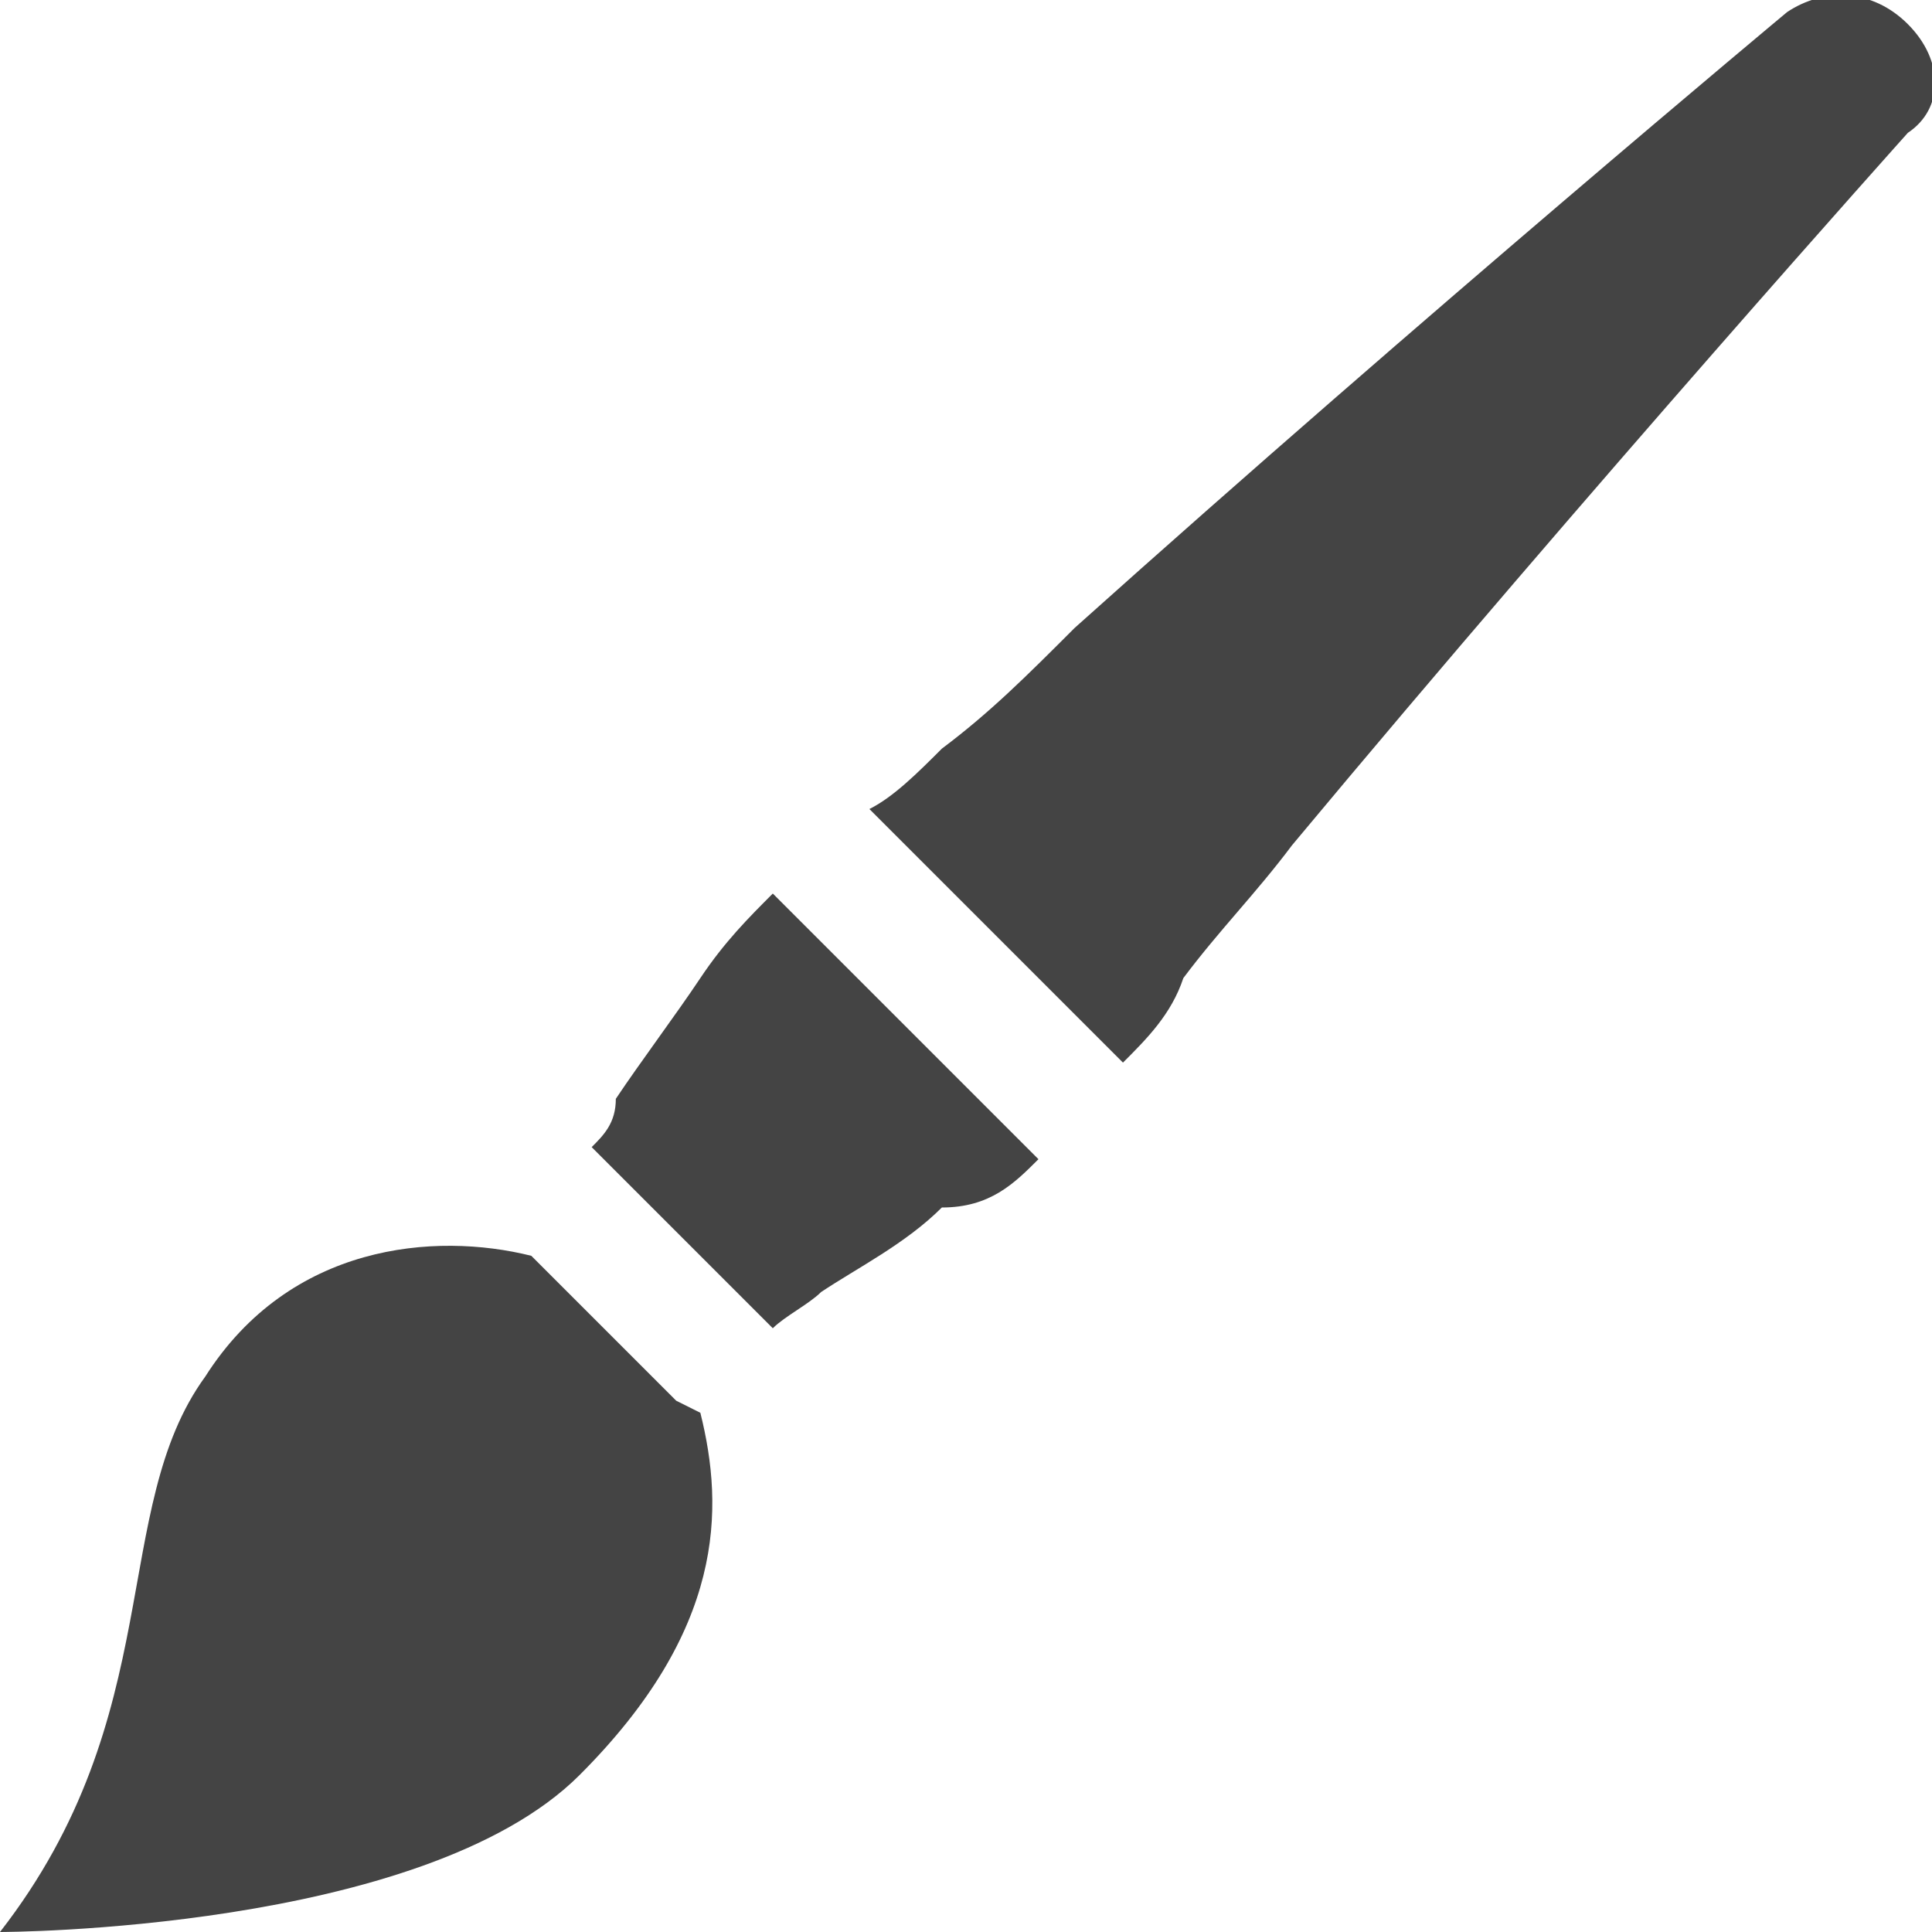
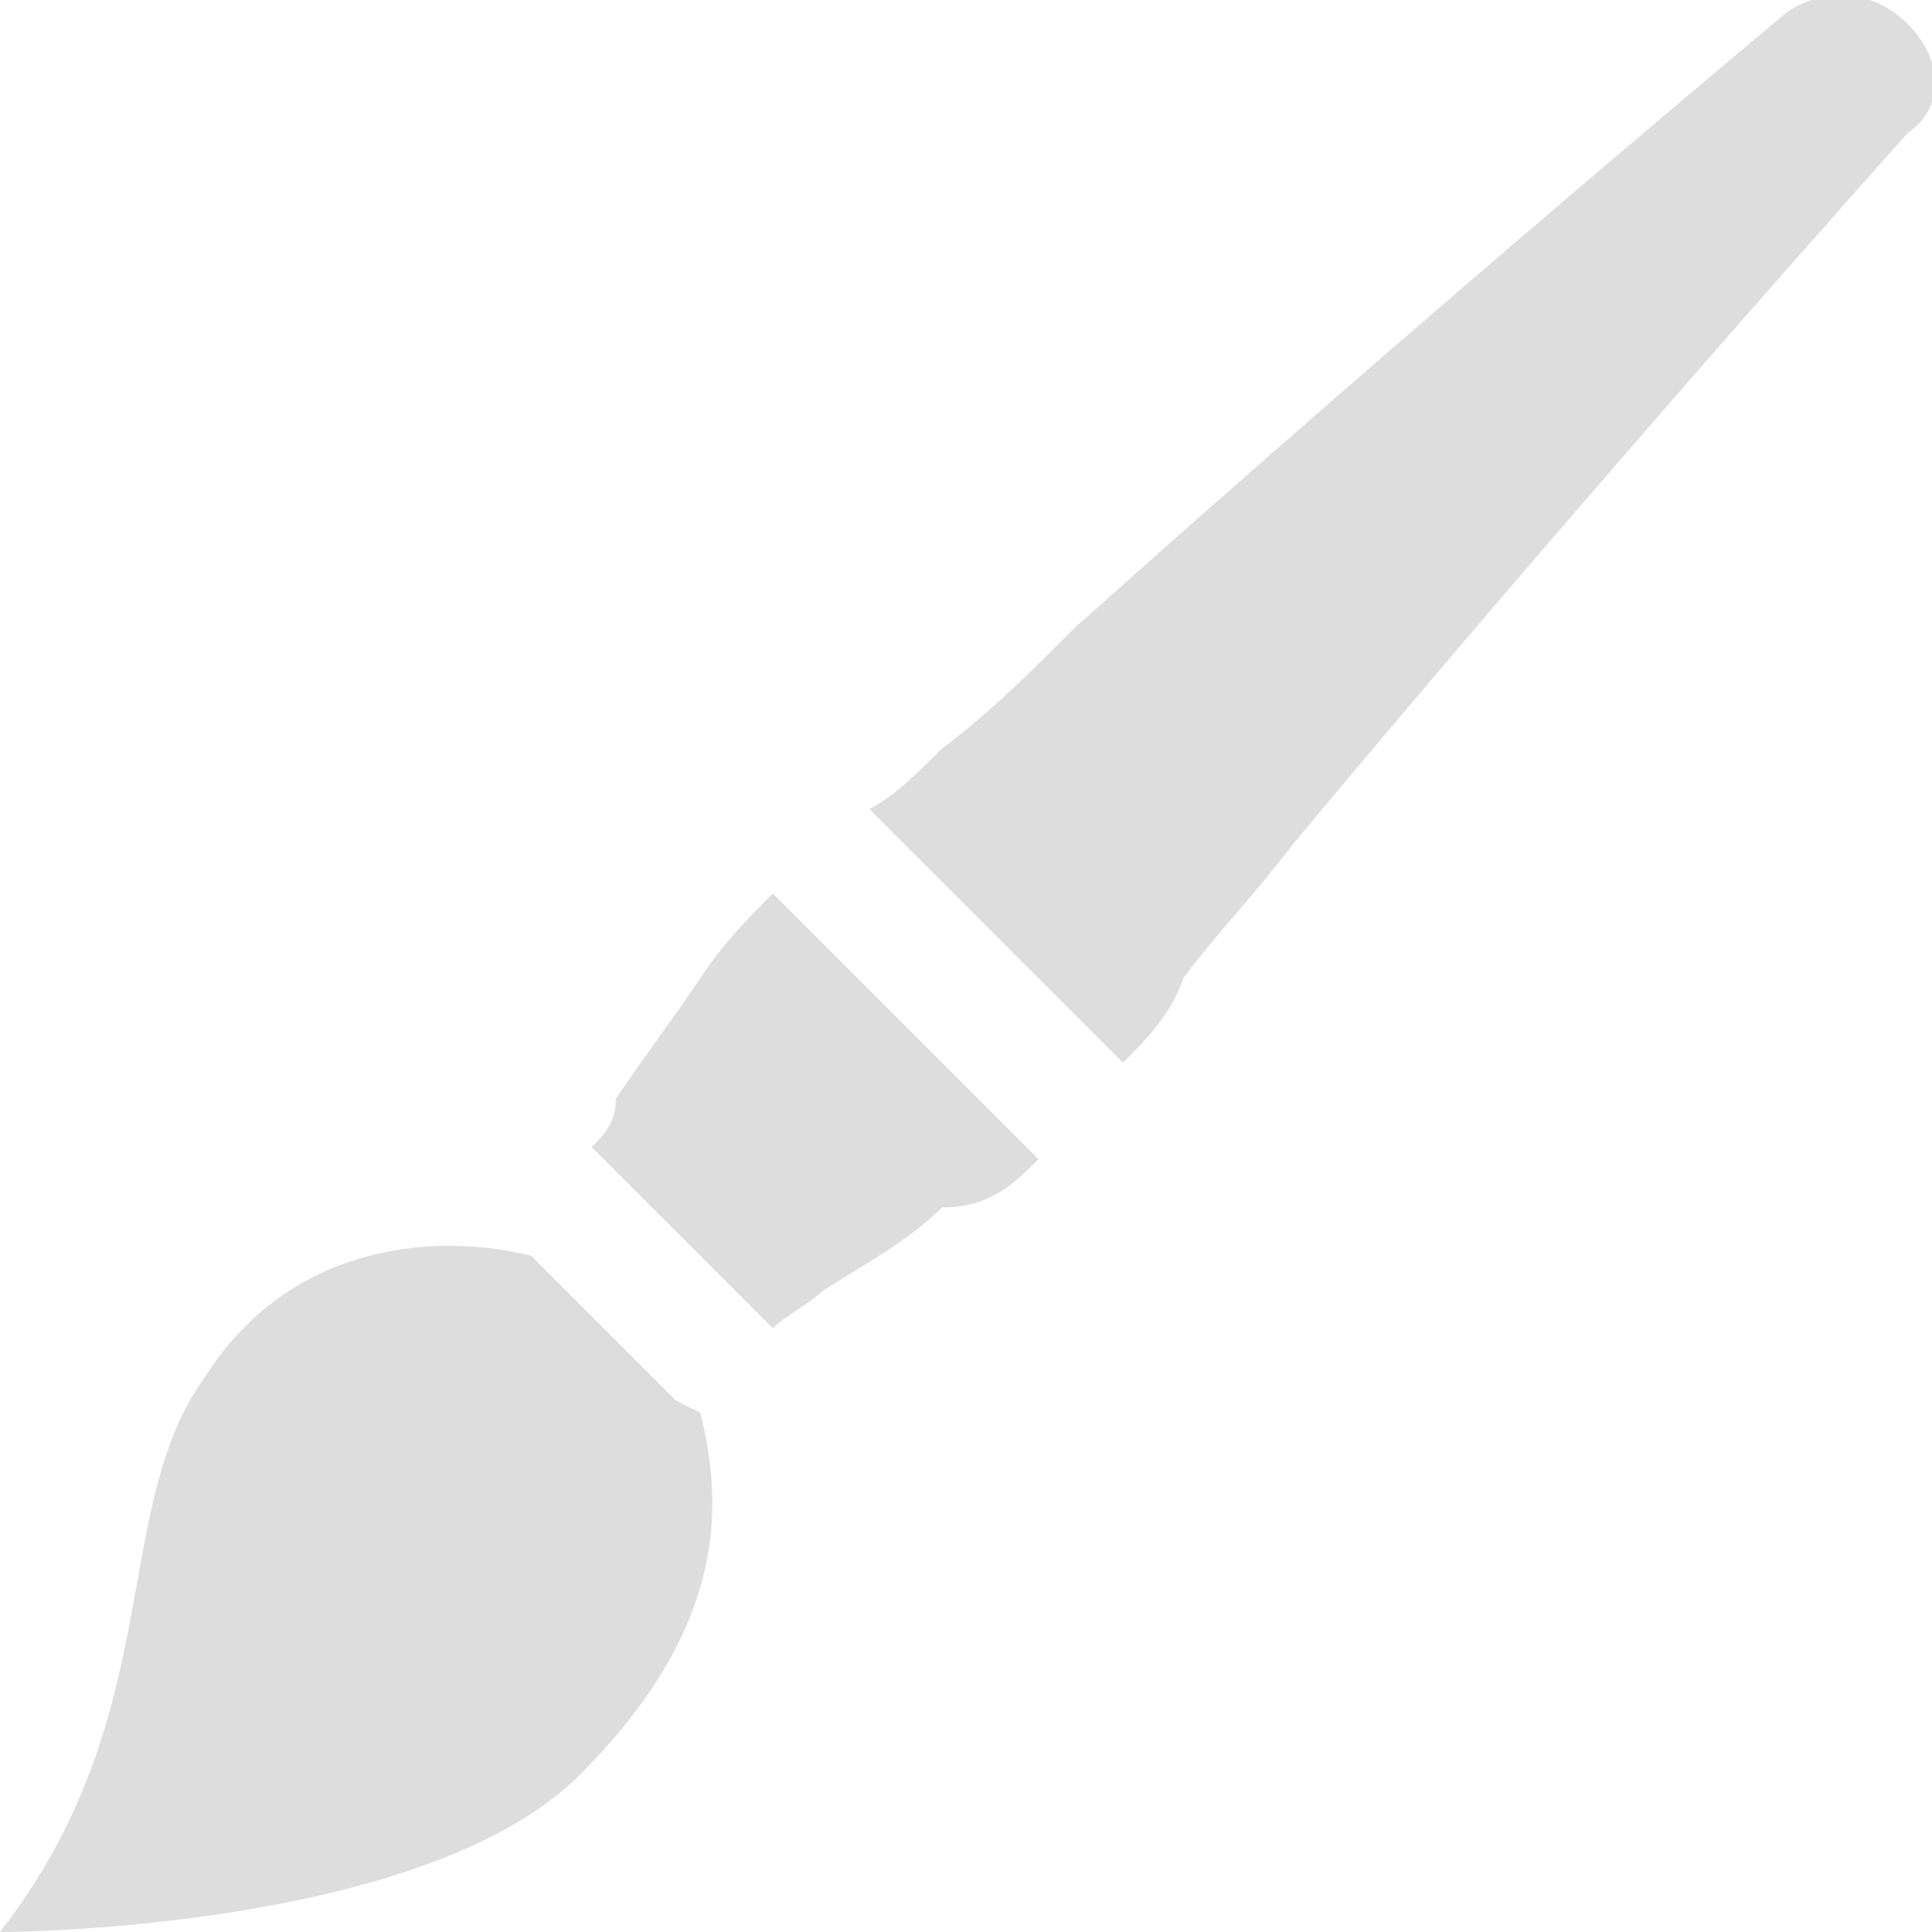
<svg xmlns="http://www.w3.org/2000/svg" version="1.1" width="16" height="16" viewBox="0 0 16 16">
-   <path fill="#444444" d="M5.6 11.6l-1.2-1.2c-0.8-0.2-2-0.1-2.7 1-0.8 1.1-0.3 2.8-1.7 4.6 0 0 3.5 0 4.8-1.3 1.2-1.2 1.2-2.2 1-3l-0.2-0.1z" />
-   <path fill="#444444" d="M5.8 8.1c-0.2 0.3-0.5 0.7-0.7 1 0 0.2-0.1 0.3-0.2 0.4l1.5 1.5c0.1-0.1 0.3-0.2 0.4-0.3 0.3-0.2 0.7-0.4 1-0.7 0.4 0 0.6-0.2 0.8-0.4l-2.2-2.2c-0.2 0.2-0.4 0.4-0.6 0.7z" />
-   <path fill="#444444" d="M15.8 0.2c-0.3-0.3-0.7-0.3-1-0.1 0 0-3 2.5-5.9 5.1-0.4 0.4-0.7 0.7-1.1 1-0.2 0.2-0.4 0.4-0.6 0.5l2.1 2.1c0.2-0.2 0.4-0.4 0.5-0.7 0.3-0.4 0.6-0.7 0.9-1.1 2.5-3 5.1-5.9 5.1-5.9 0.3-0.2 0.3-0.6 0-0.9z" />
+   <path fill="#dddddd" d="M5.6 11.6l-1.2-1.2c-0.8-0.2-2-0.1-2.7 1-0.8 1.1-0.3 2.8-1.7 4.6 0 0 3.5 0 4.8-1.3 1.2-1.2 1.2-2.2 1-3l-0.2-0.1z" />
+   <path fill="#dddddd" d="M5.8 8.1c-0.2 0.3-0.5 0.7-0.7 1 0 0.2-0.1 0.3-0.2 0.4l1.5 1.5c0.1-0.1 0.3-0.2 0.4-0.3 0.3-0.2 0.7-0.4 1-0.7 0.4 0 0.6-0.2 0.8-0.4l-2.2-2.2c-0.2 0.2-0.4 0.4-0.6 0.7z" />
+   <path fill="#dddddd" d="M15.8 0.2c-0.3-0.3-0.7-0.3-1-0.1 0 0-3 2.5-5.9 5.1-0.4 0.4-0.7 0.7-1.1 1-0.2 0.2-0.4 0.4-0.6 0.5l2.1 2.1c0.2-0.2 0.4-0.4 0.5-0.7 0.3-0.4 0.6-0.7 0.9-1.1 2.5-3 5.1-5.9 5.1-5.9 0.3-0.2 0.3-0.6 0-0.9z" />
</svg>
